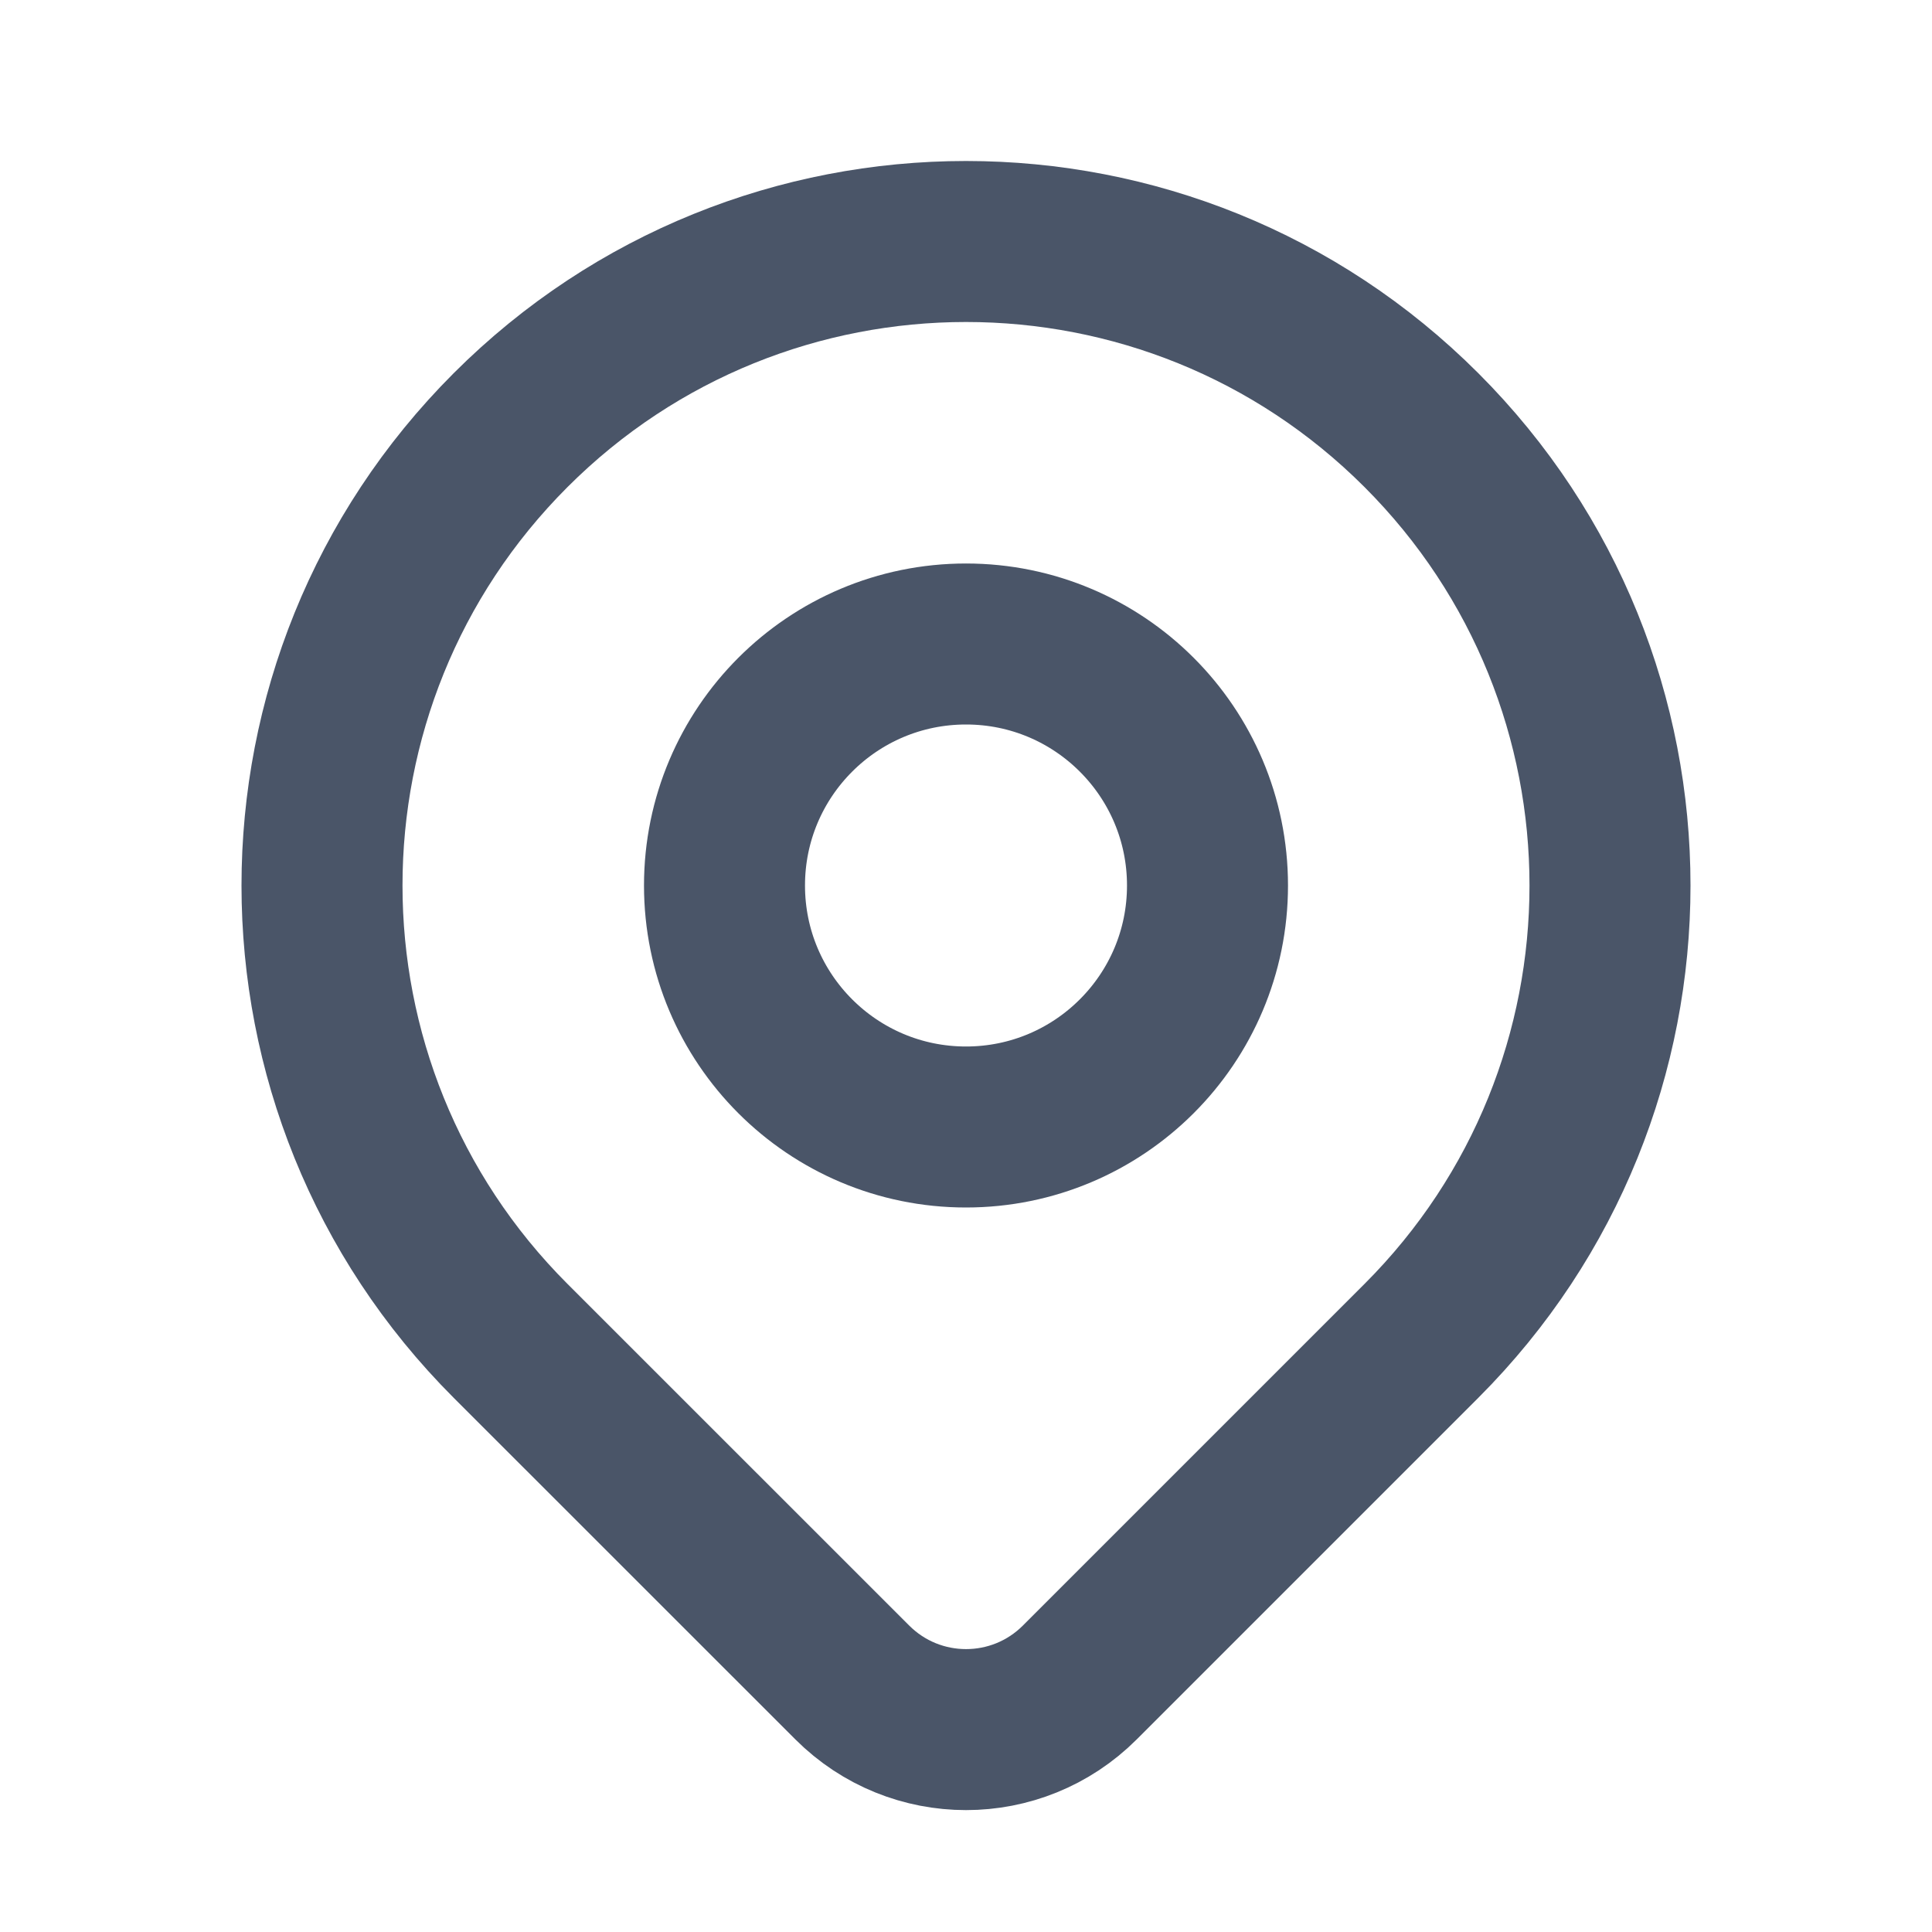
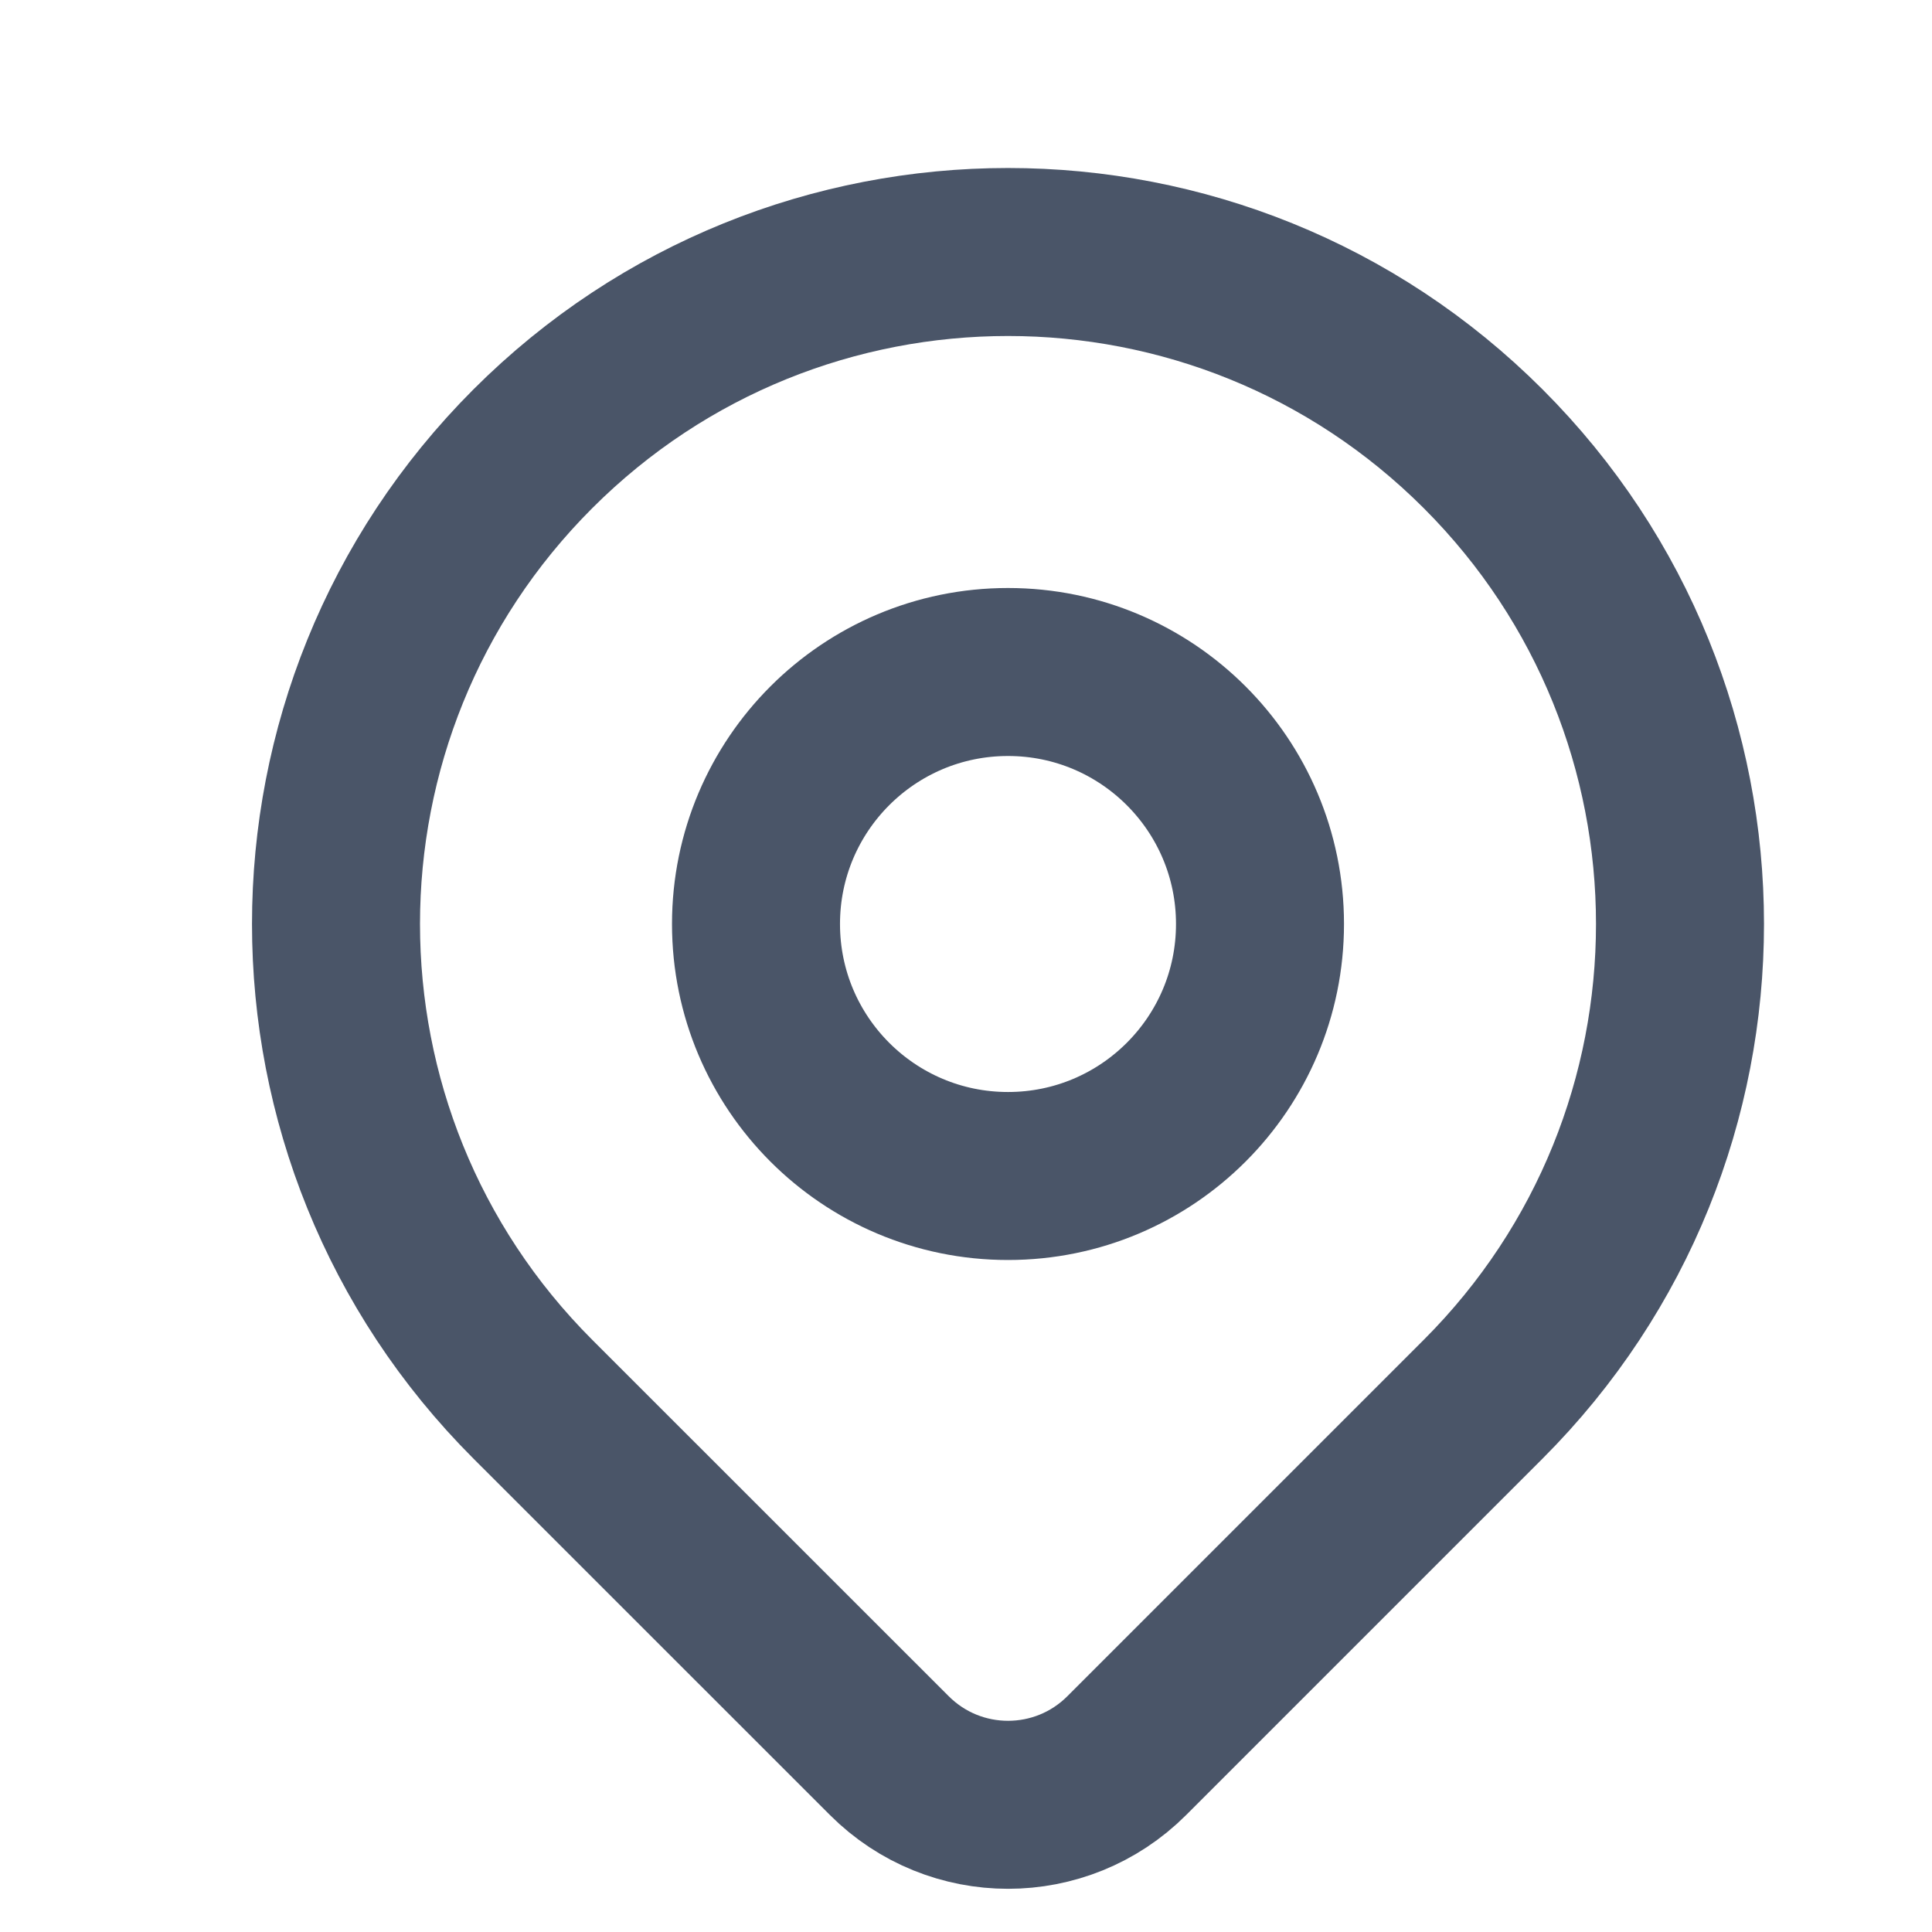
- <svg xmlns="http://www.w3.org/2000/svg" width="24" height="24" viewBox="0 0 24 24" fill="none">
+ <svg xmlns="http://www.w3.org/2000/svg" width="23" height="23" viewBox="0 0 23 23" fill="none">
  <path d="M17.657 16.657C16.72 17.593 14.762 19.552 13.414 20.9C12.633 21.681 11.368 21.681 10.587 20.9C9.262 19.576 7.342 17.655 6.343 16.657C3.219 13.533 3.219 8.467 6.343 5.343C9.467 2.219 14.533 2.219 17.657 5.343C20.781 8.467 20.781 13.533 17.657 16.657Z" stroke="#4A5568" stroke-width="2" stroke-linecap="round" stroke-linejoin="round" />
  <path d="M15 11C15 12.657 13.657 14 12 14C10.343 14 9 12.657 9 11C9 9.343 10.343 8 12 8C13.657 8 15 9.343 15 11Z" stroke="#4A5568" stroke-width="2" stroke-linecap="round" stroke-linejoin="round" />
</svg>
